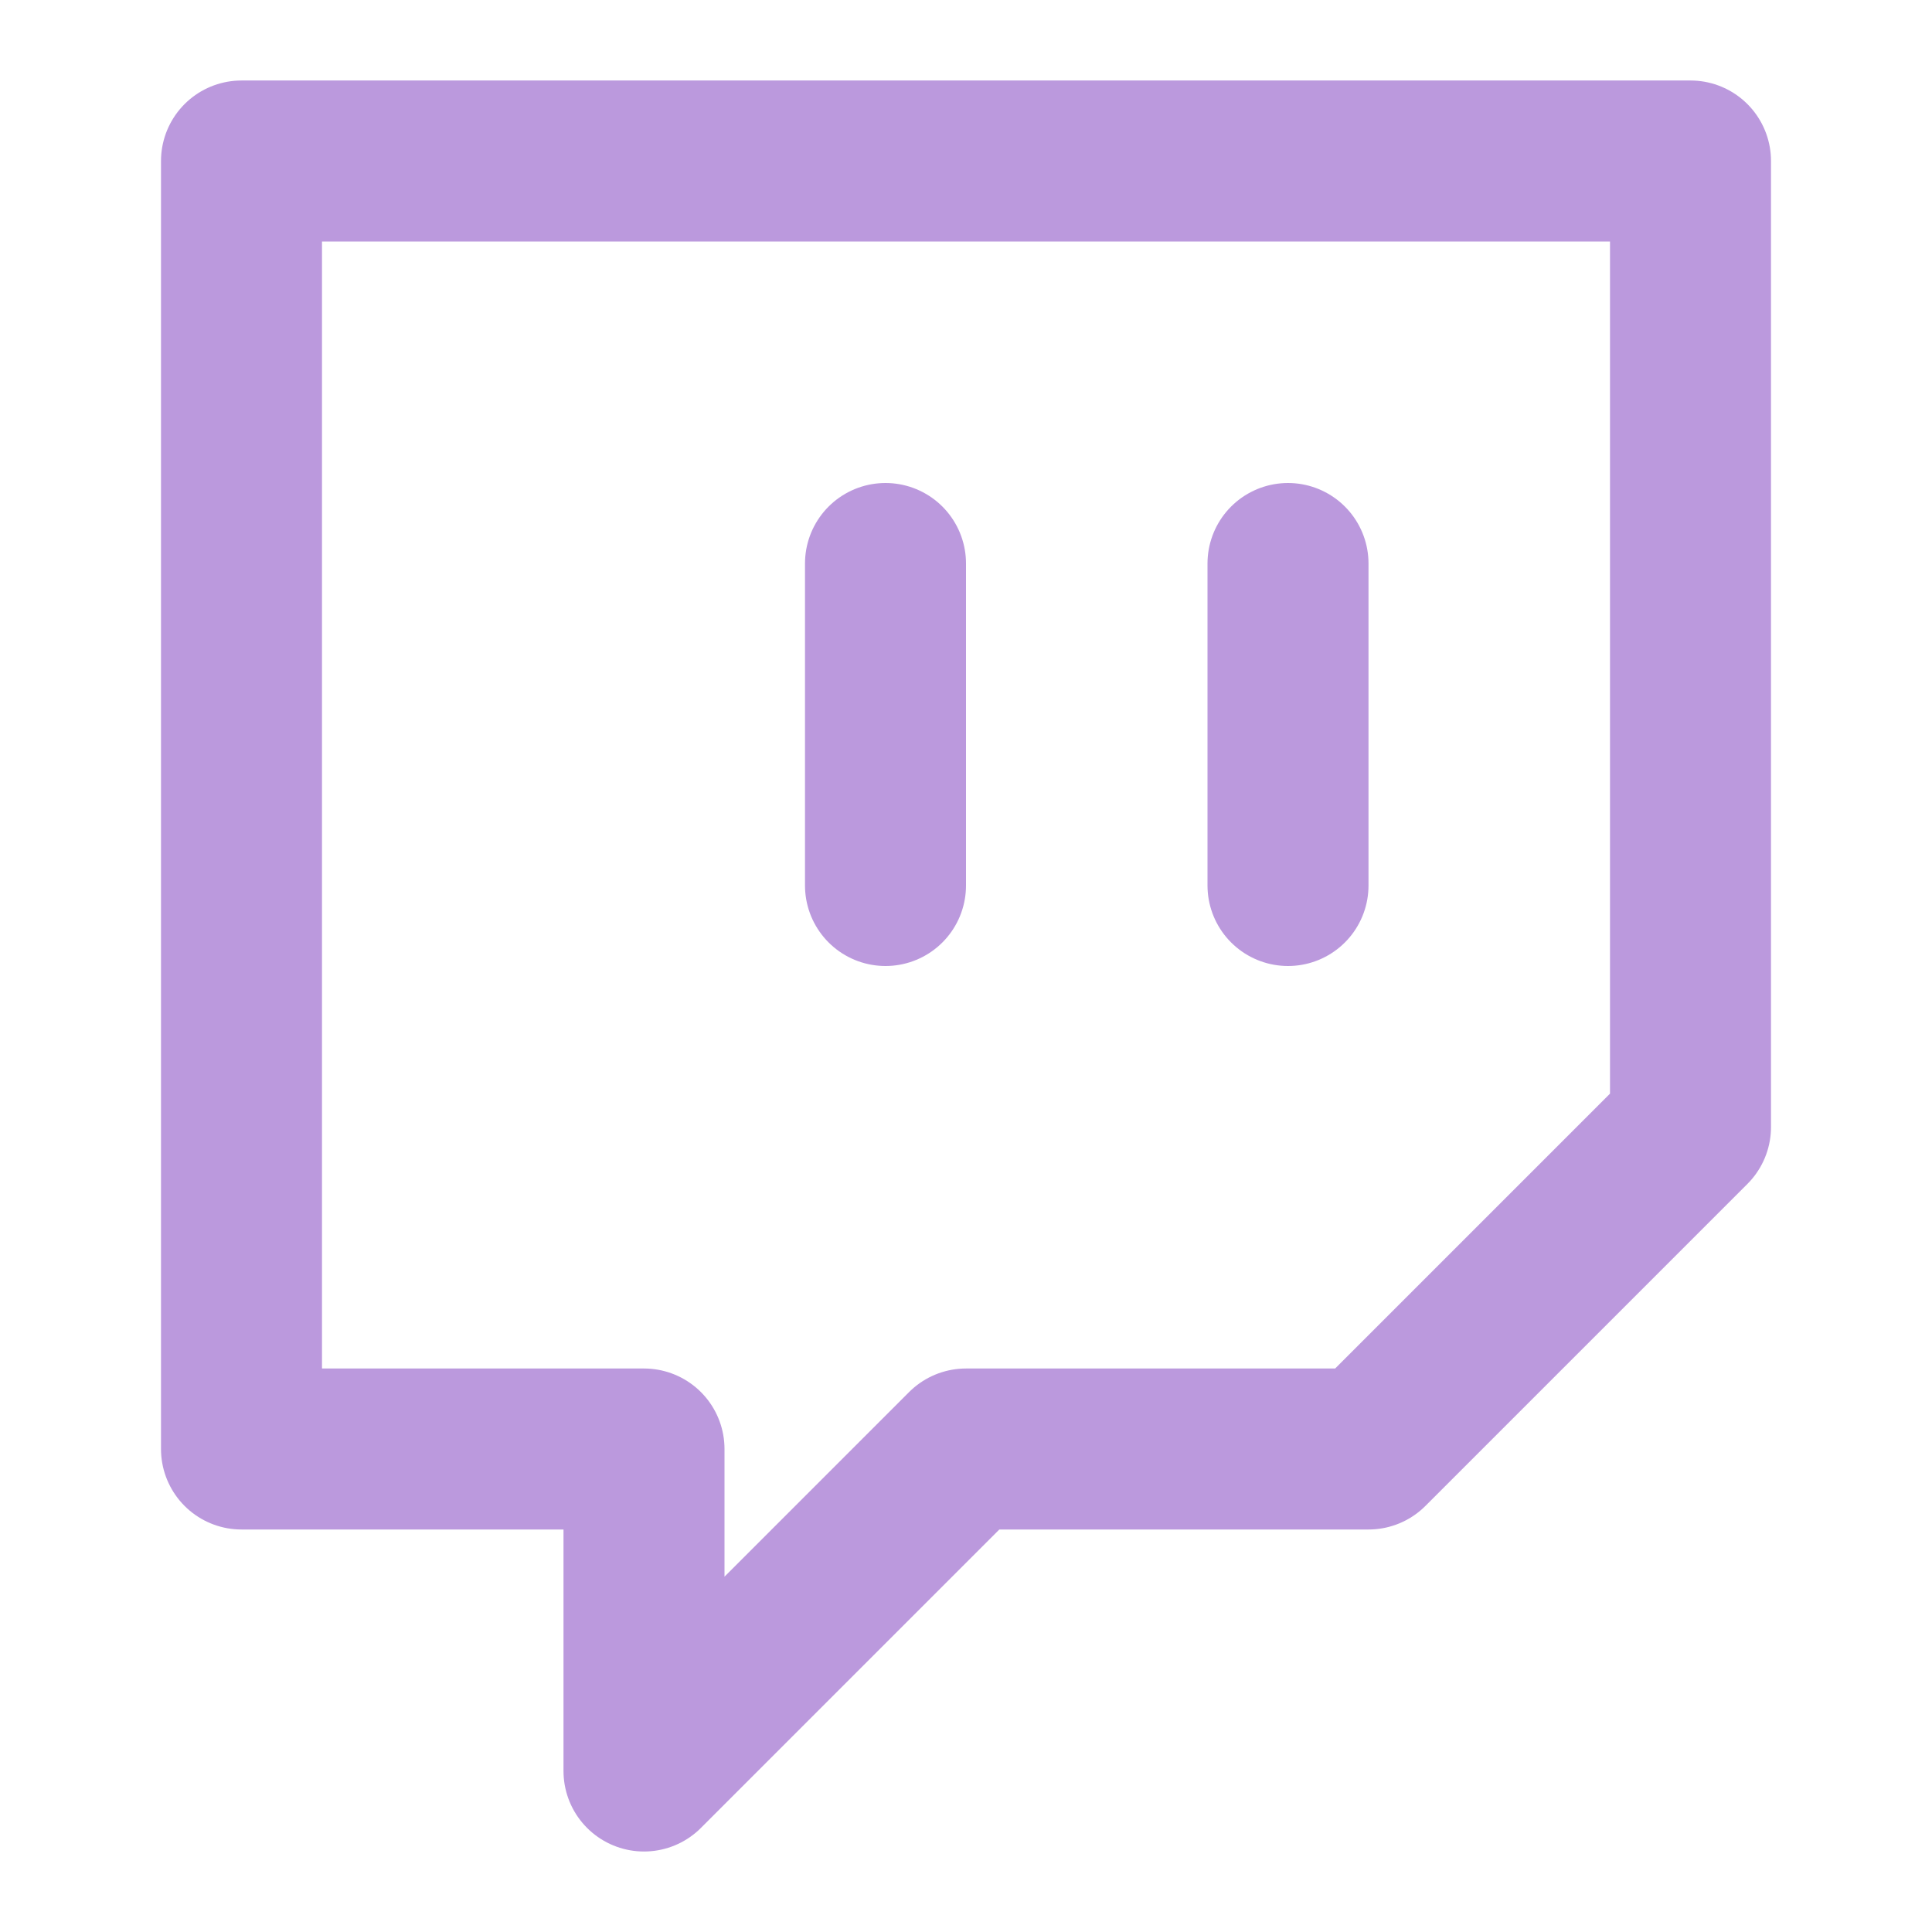
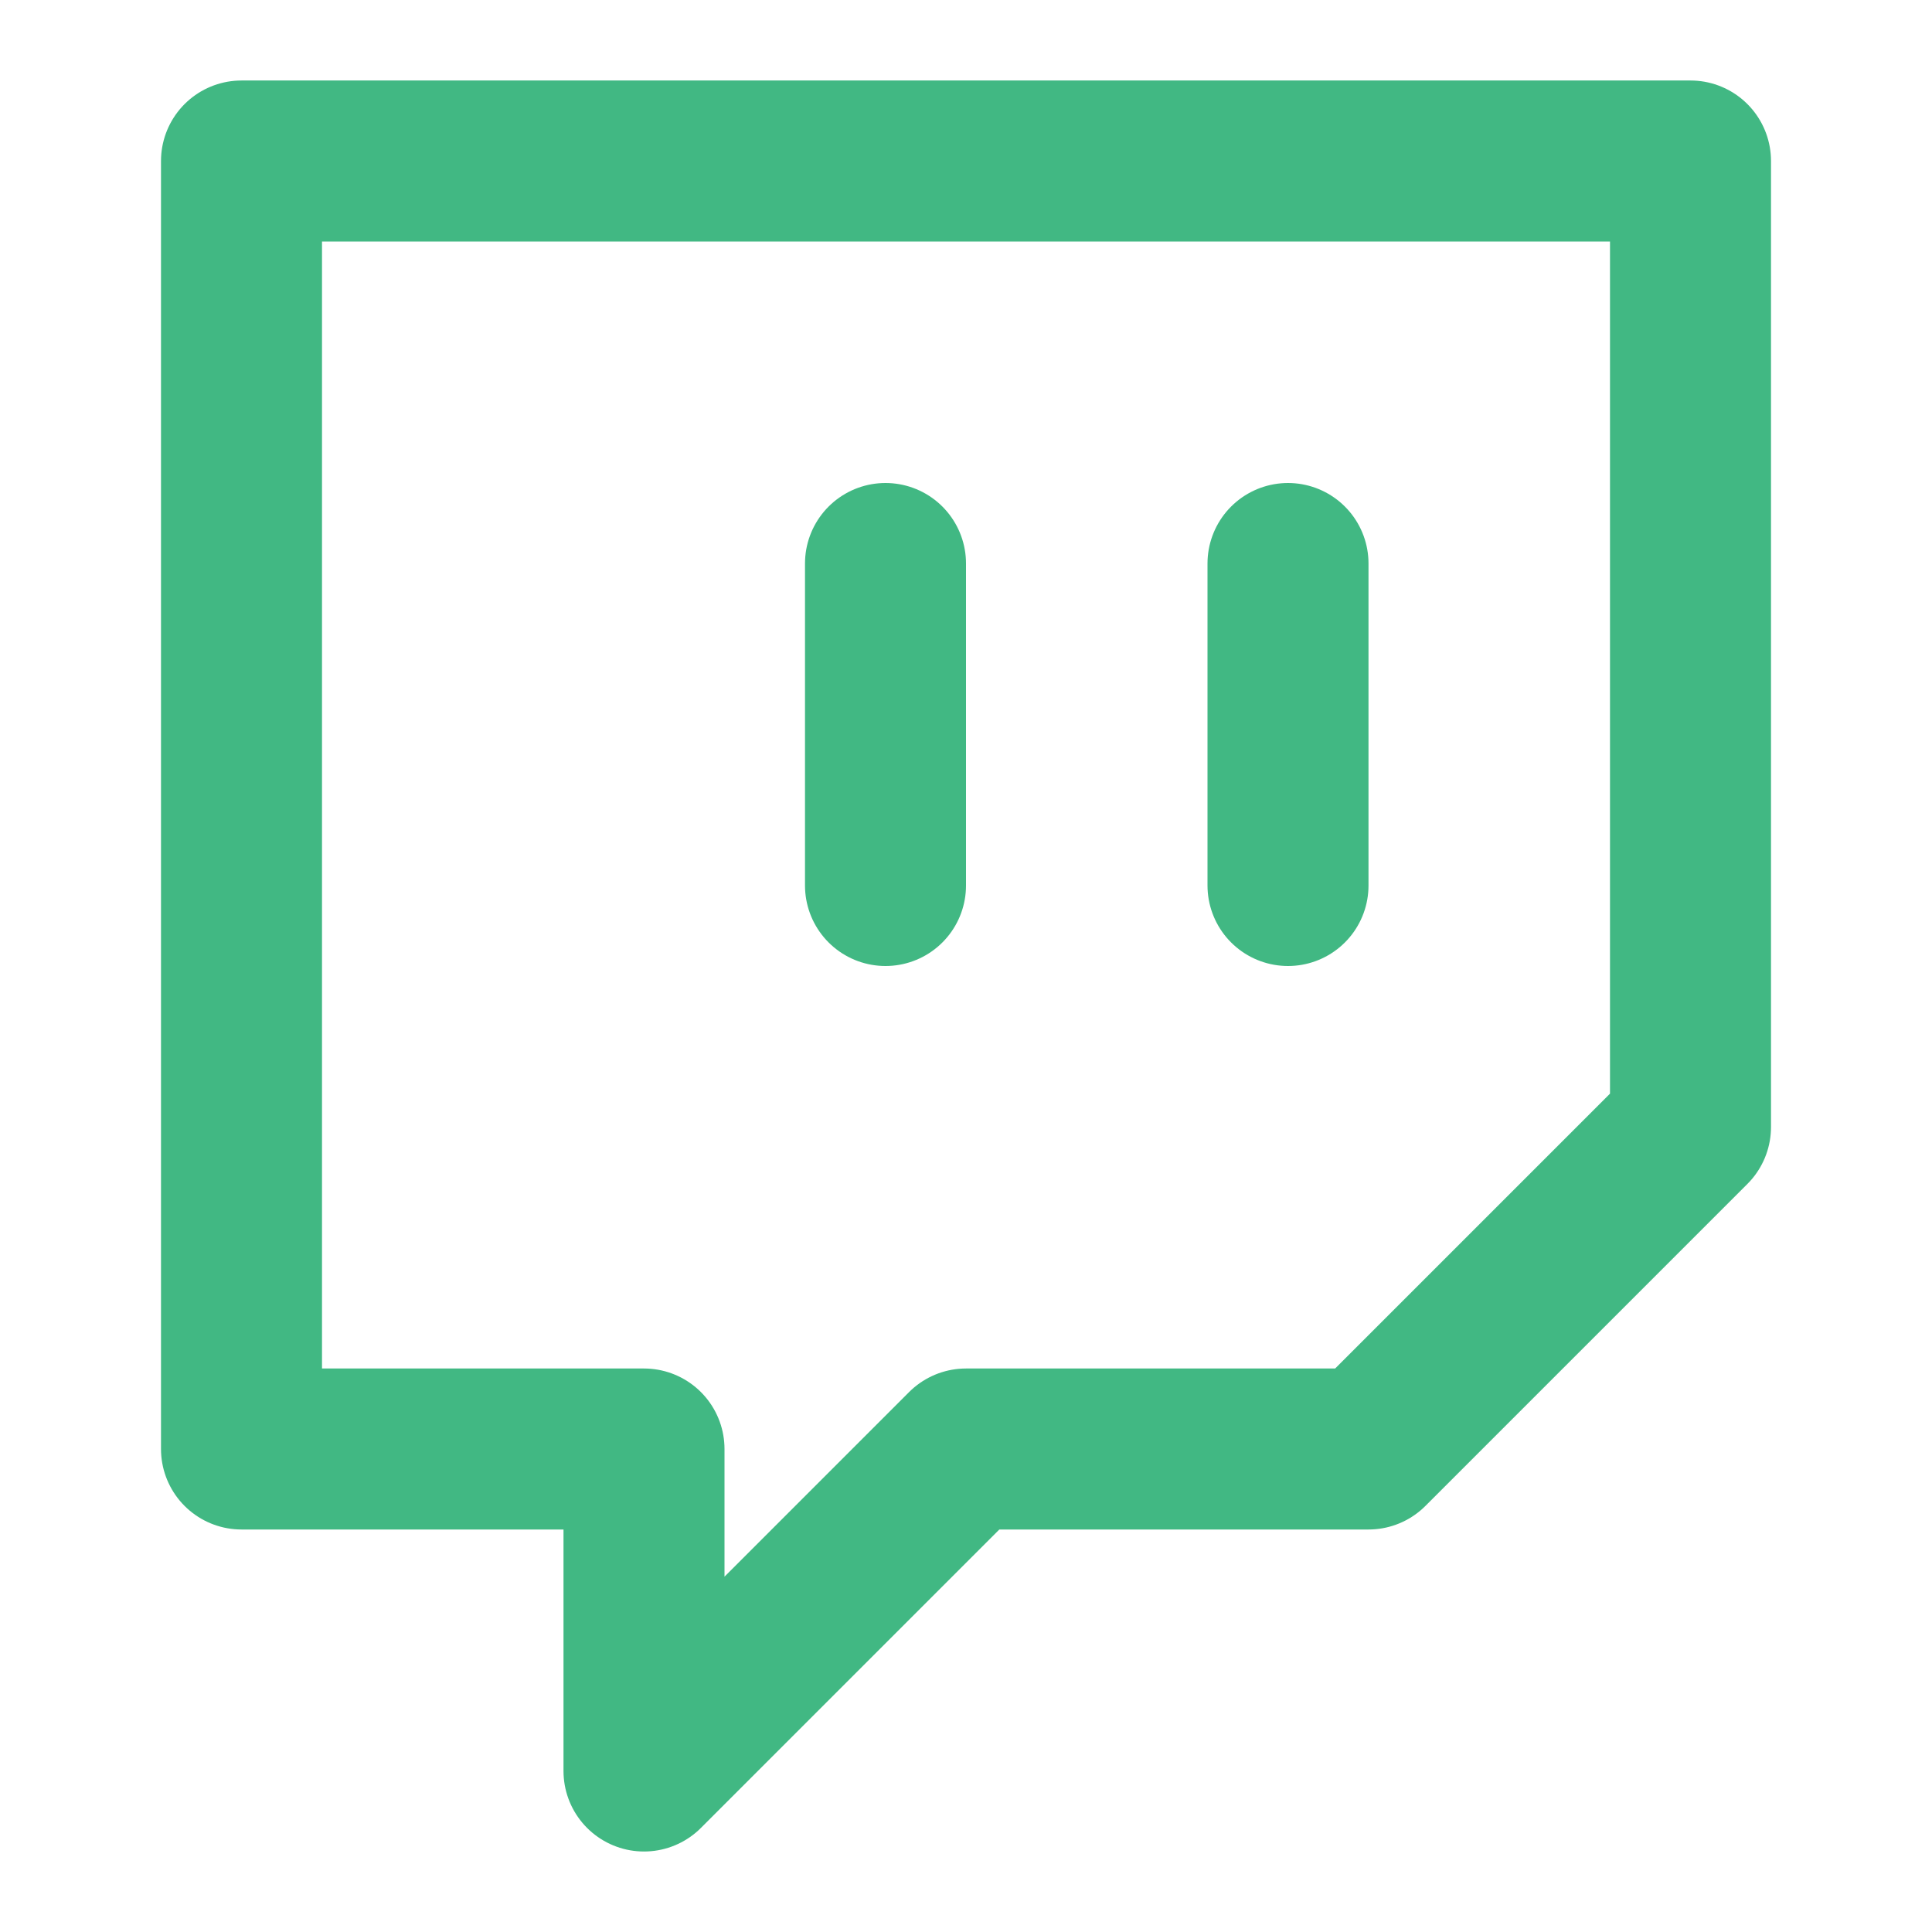
<svg xmlns="http://www.w3.org/2000/svg" width="24" height="24" viewBox="0 0 24 24" fill="none">
-   <path d="M16 11V7M21 2H3V18H8V22L12 18H17L21 14V2ZM11 11V7V11Z" stroke="#BB99DD" stroke-width="2" stroke-linecap="round" stroke-linejoin="round" />
+   <path d="M16 11V7M21 2H3V18H8V22L12 18H17L21 14V2ZM11 11V7V11Z" stroke="#41b883" stroke-width="2" stroke-linecap="round" stroke-linejoin="round" />
</svg>
